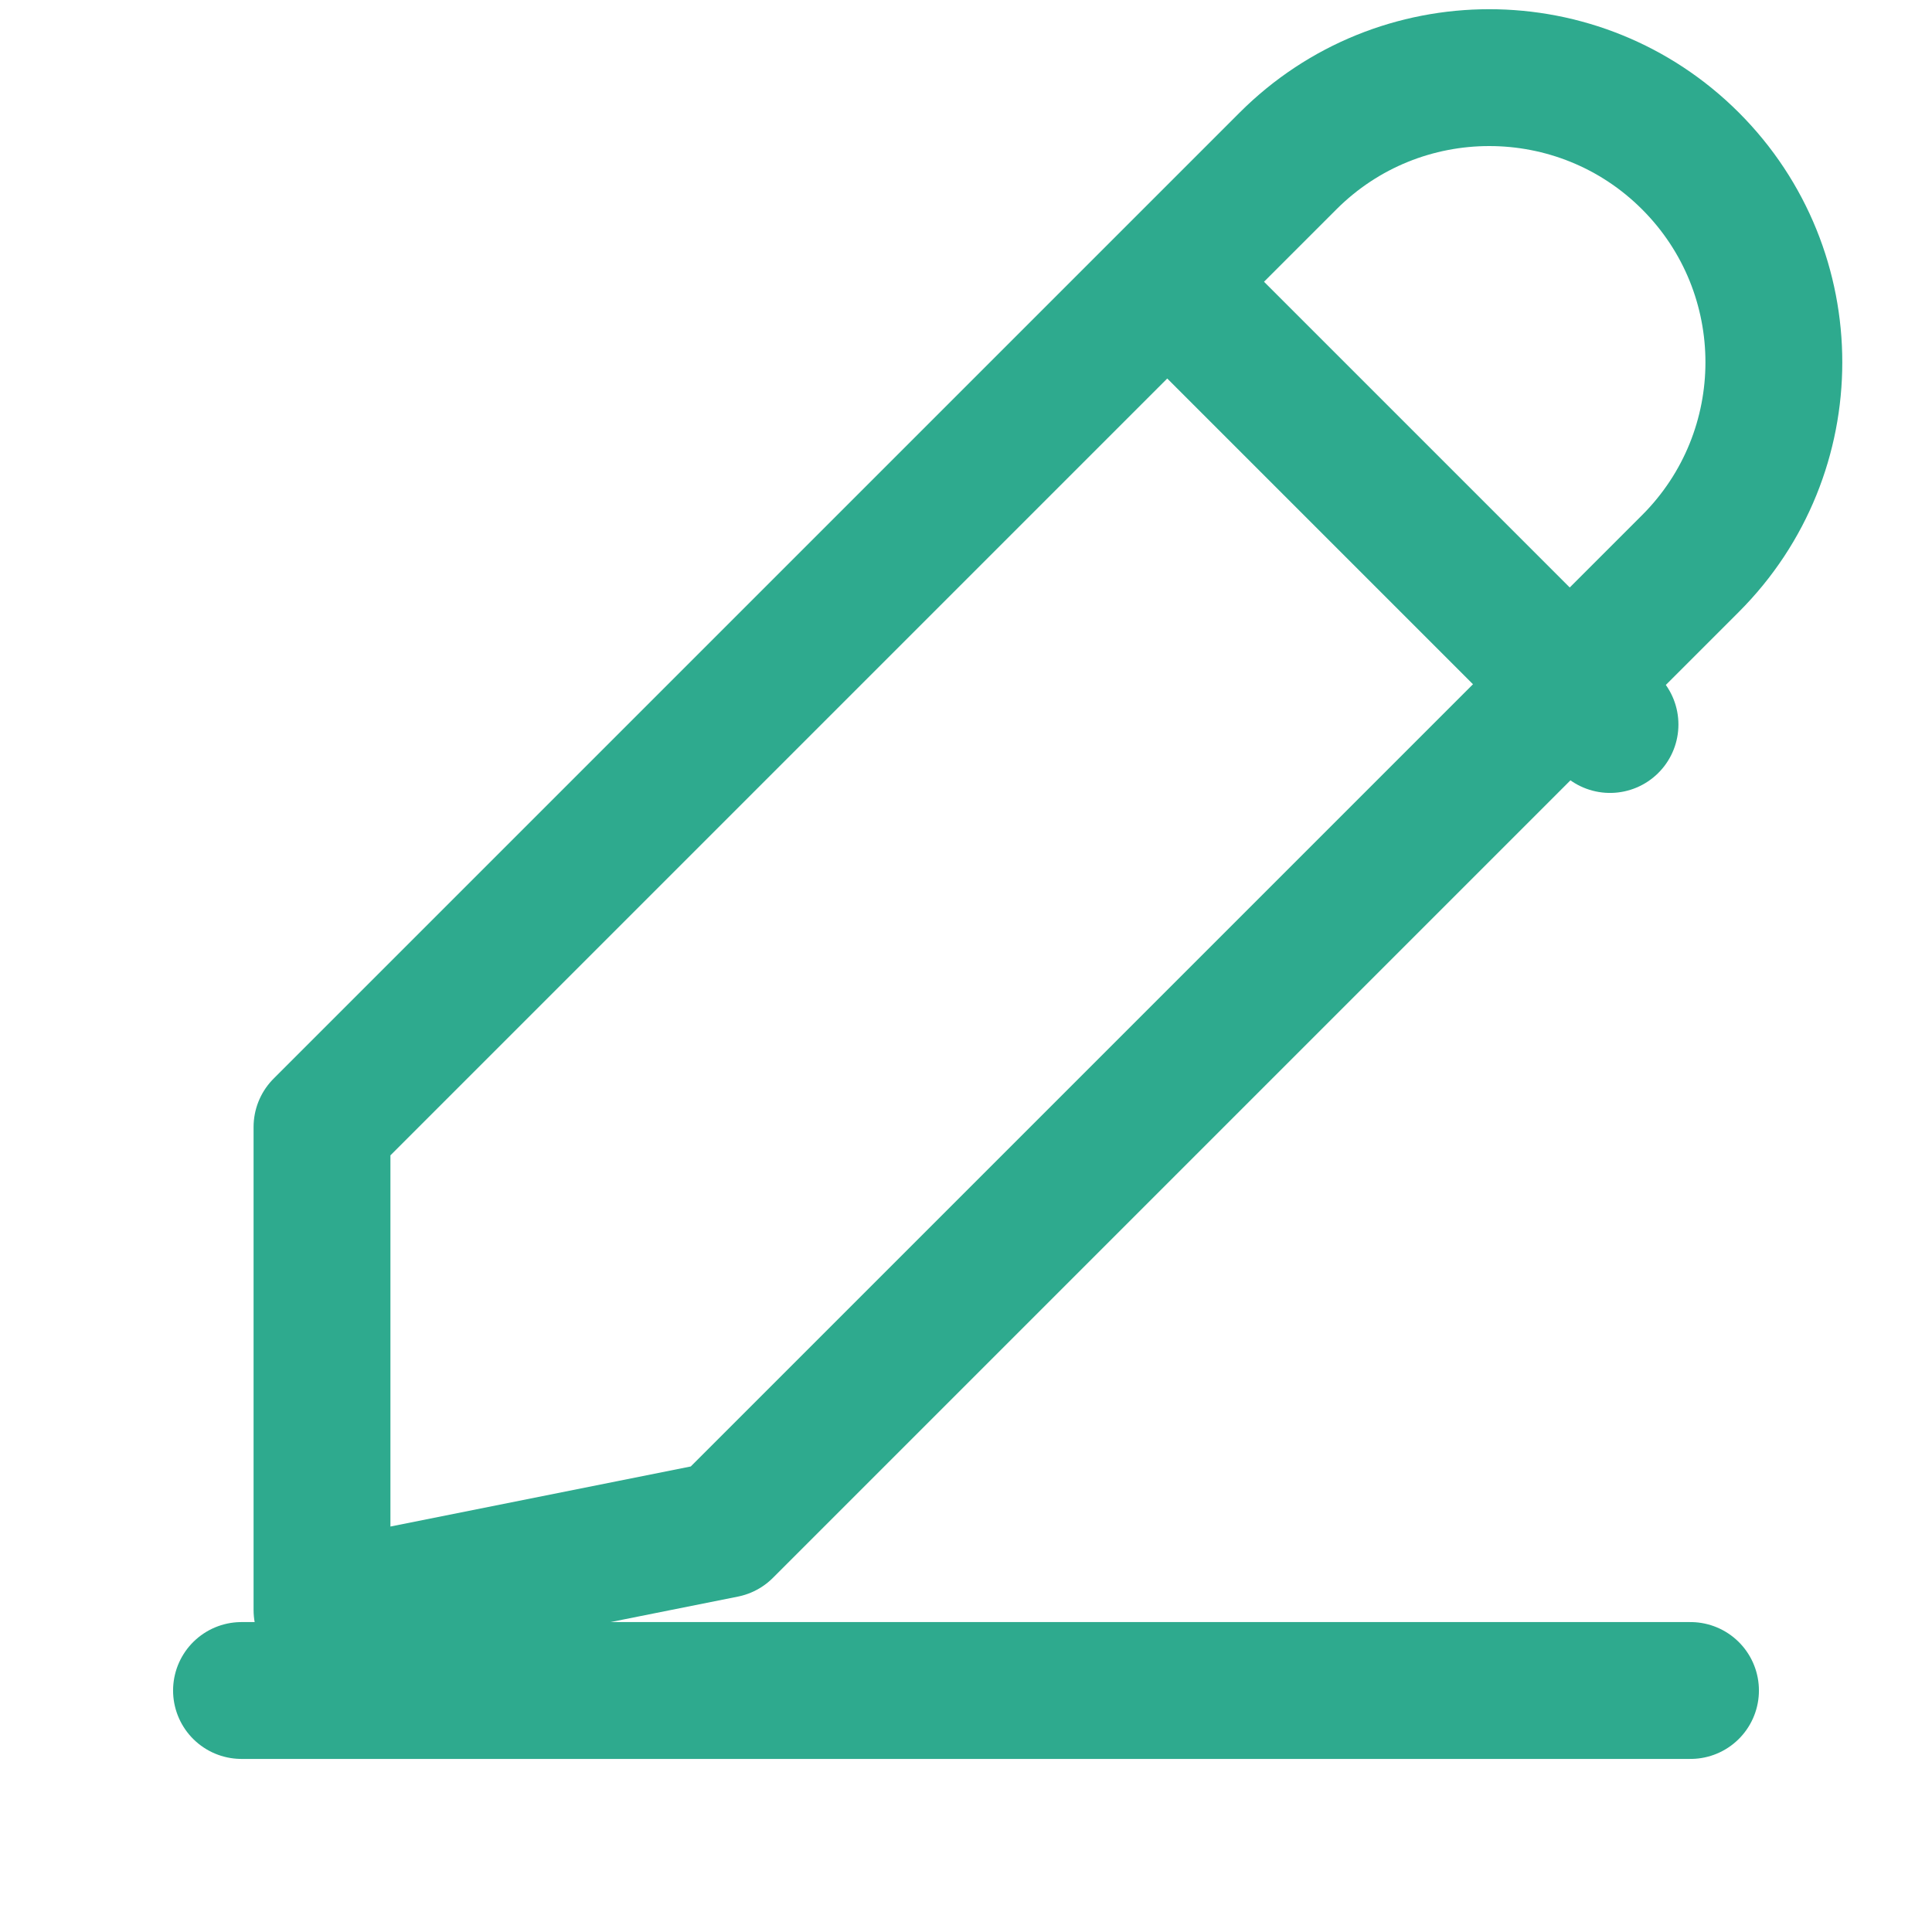
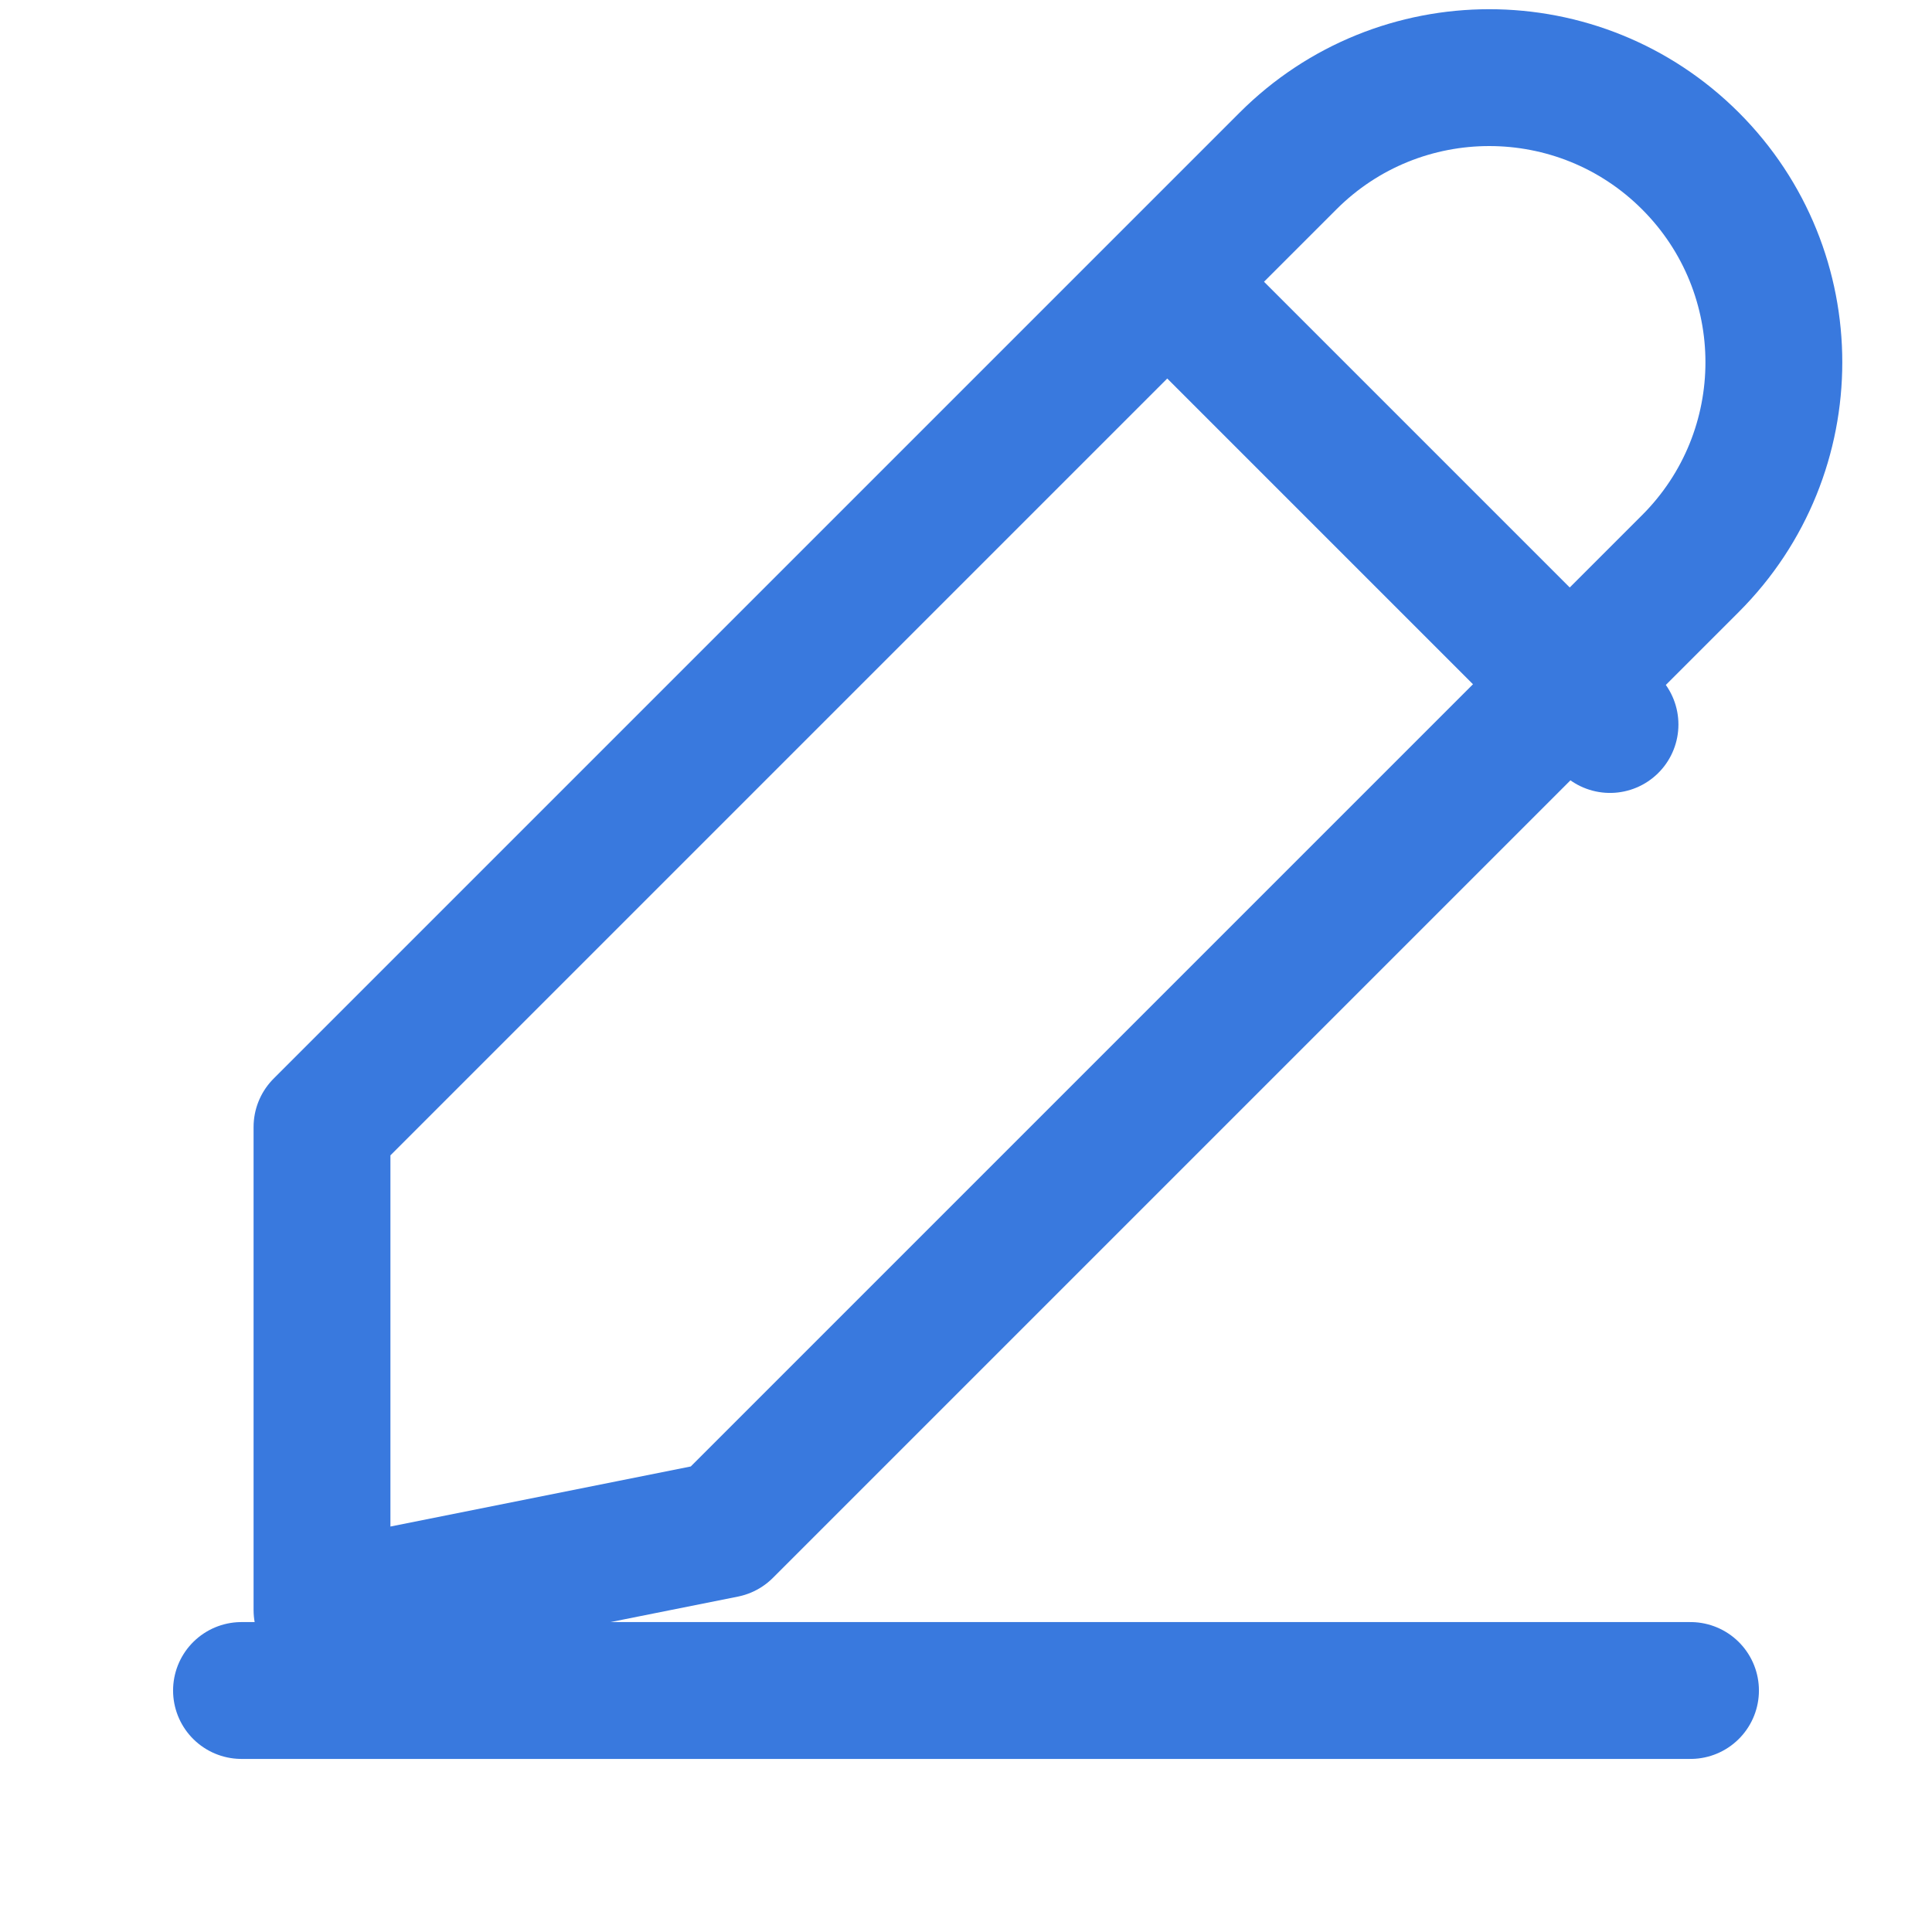
- <svg xmlns="http://www.w3.org/2000/svg" viewBox="0 0 24 24" fill="none" stroke="#2EAA8E" stroke-width="1.7" stroke-linecap="round" stroke-linejoin="round">
+ <svg xmlns="http://www.w3.org/2000/svg" viewBox="0 0 24 24" fill="none" stroke="#3979DE" stroke-width="1.7" stroke-linecap="round" stroke-linejoin="round">
  <path d="m15 4 5 5M4 20l5-1L21 7a2 2 0 0 0-5-5L4 14z" />
  <path d="M3 21h18" />
</svg>
